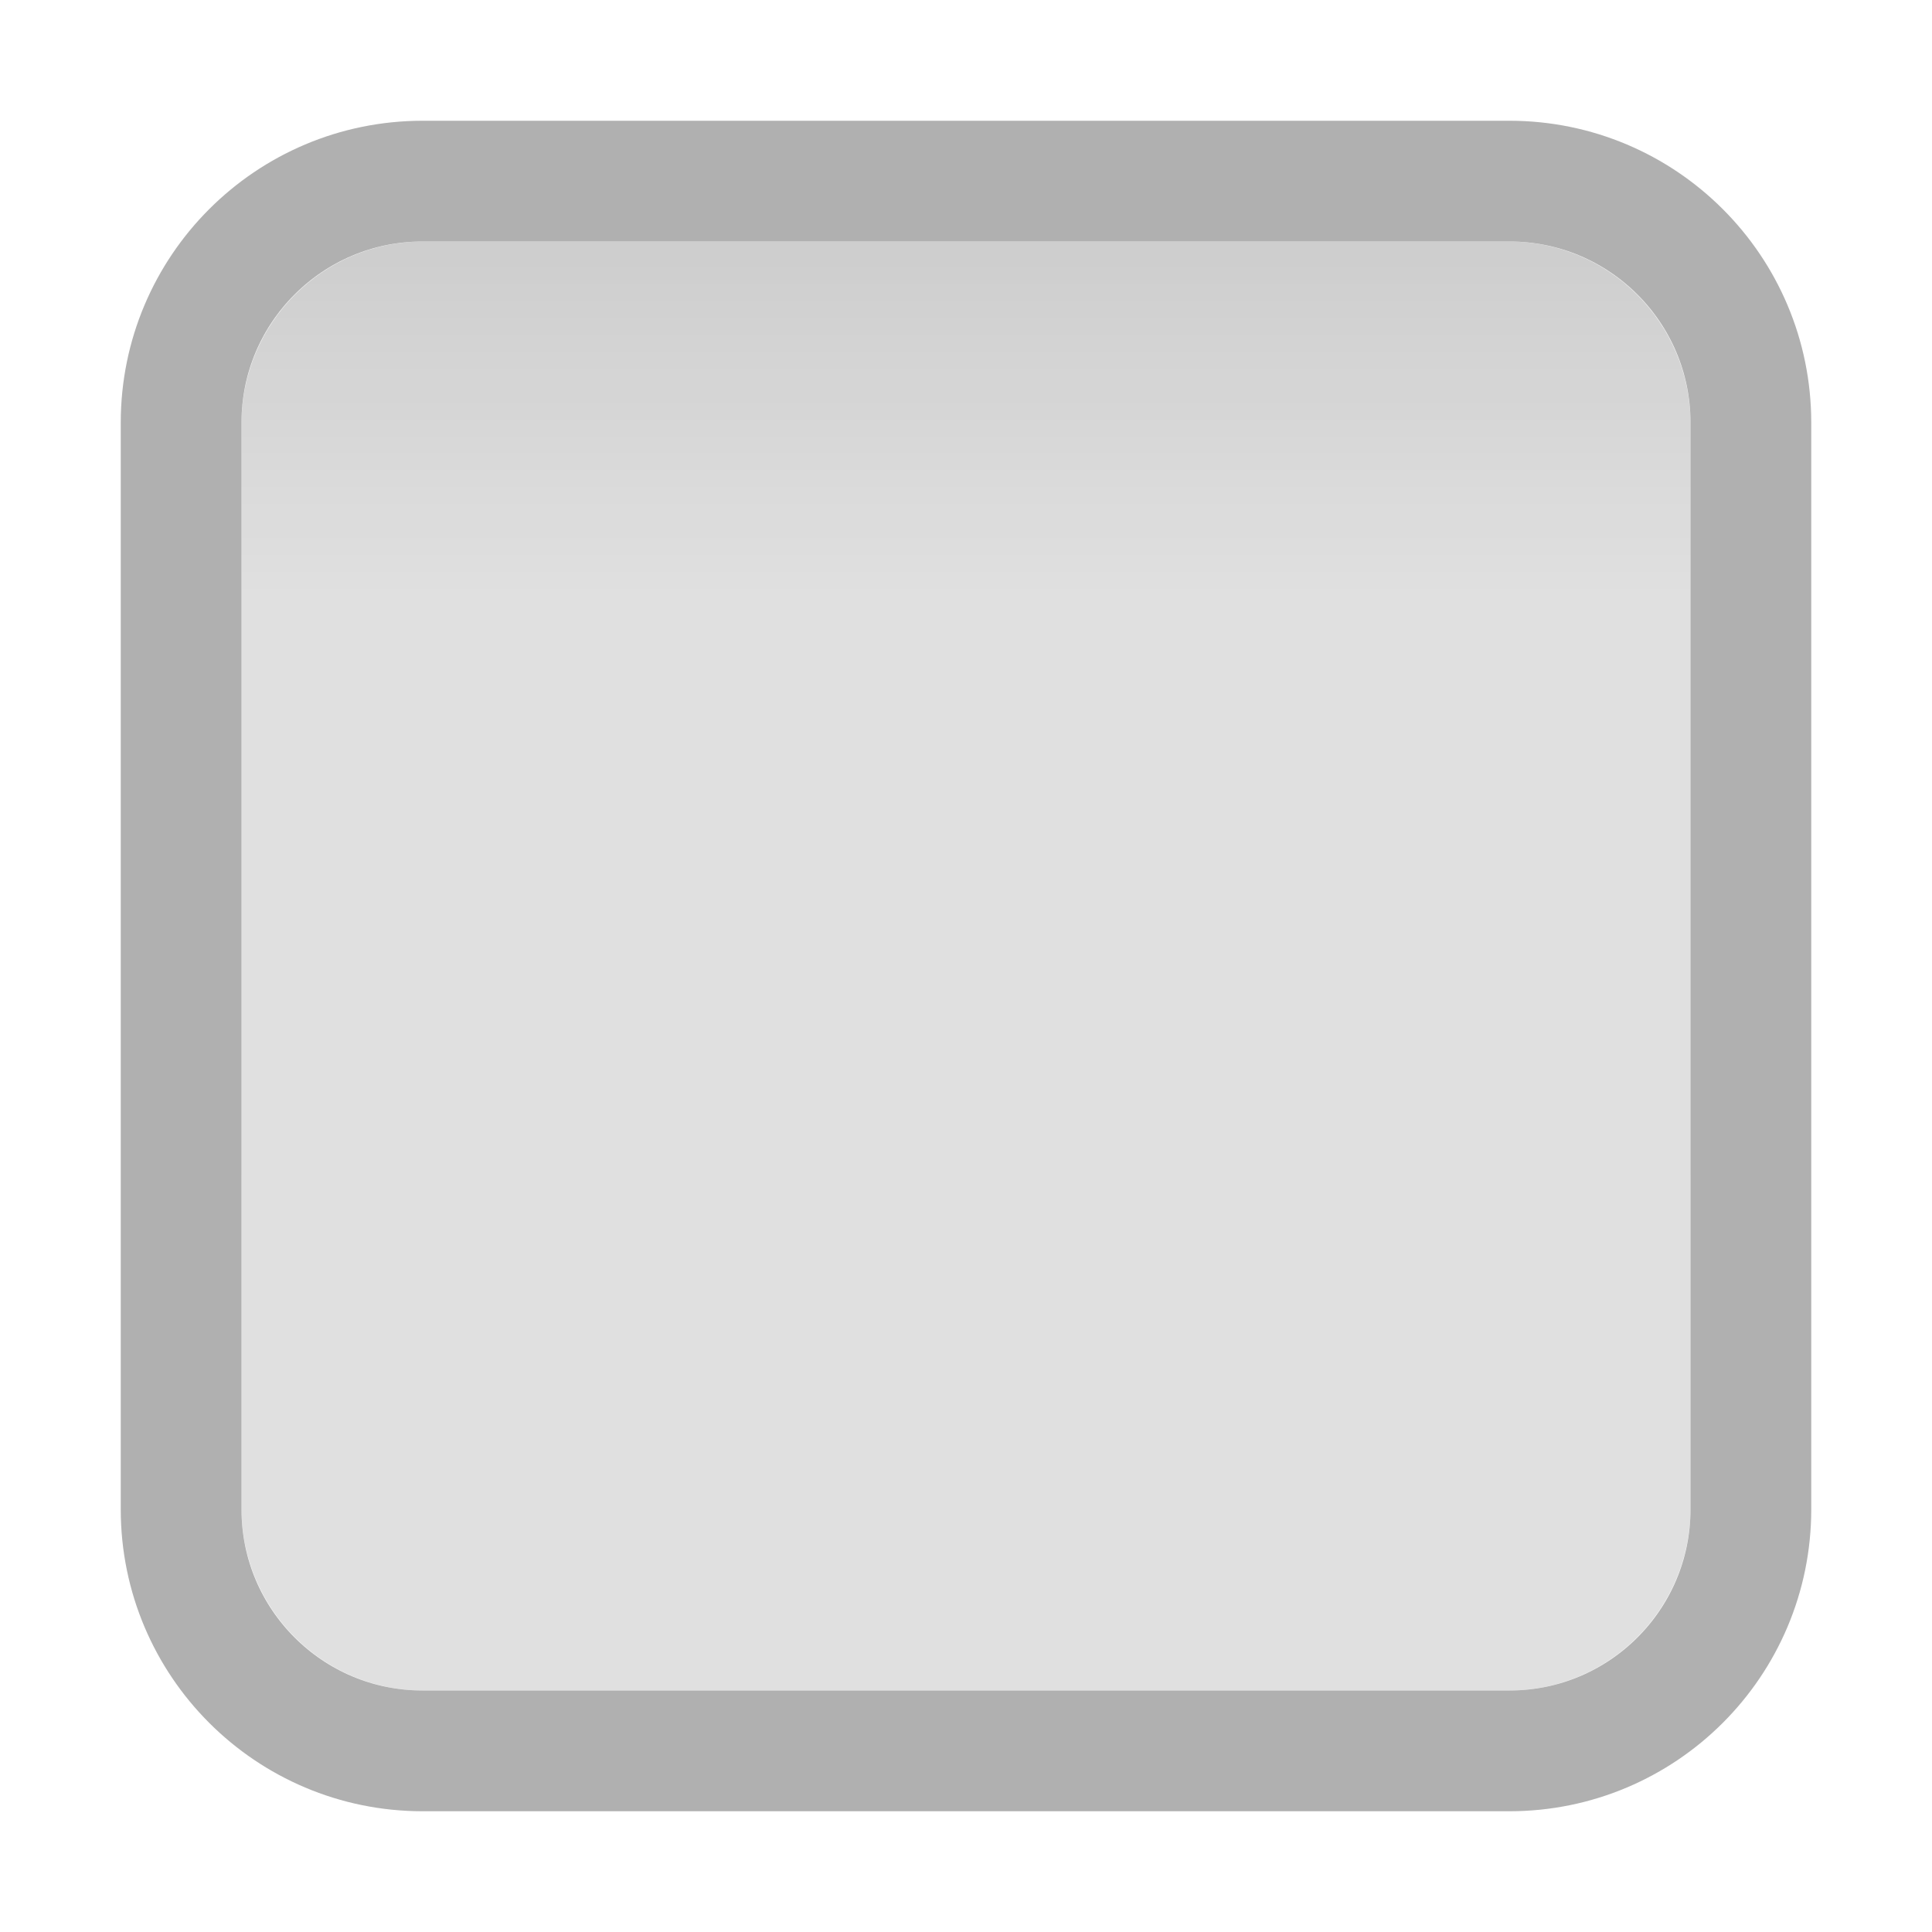
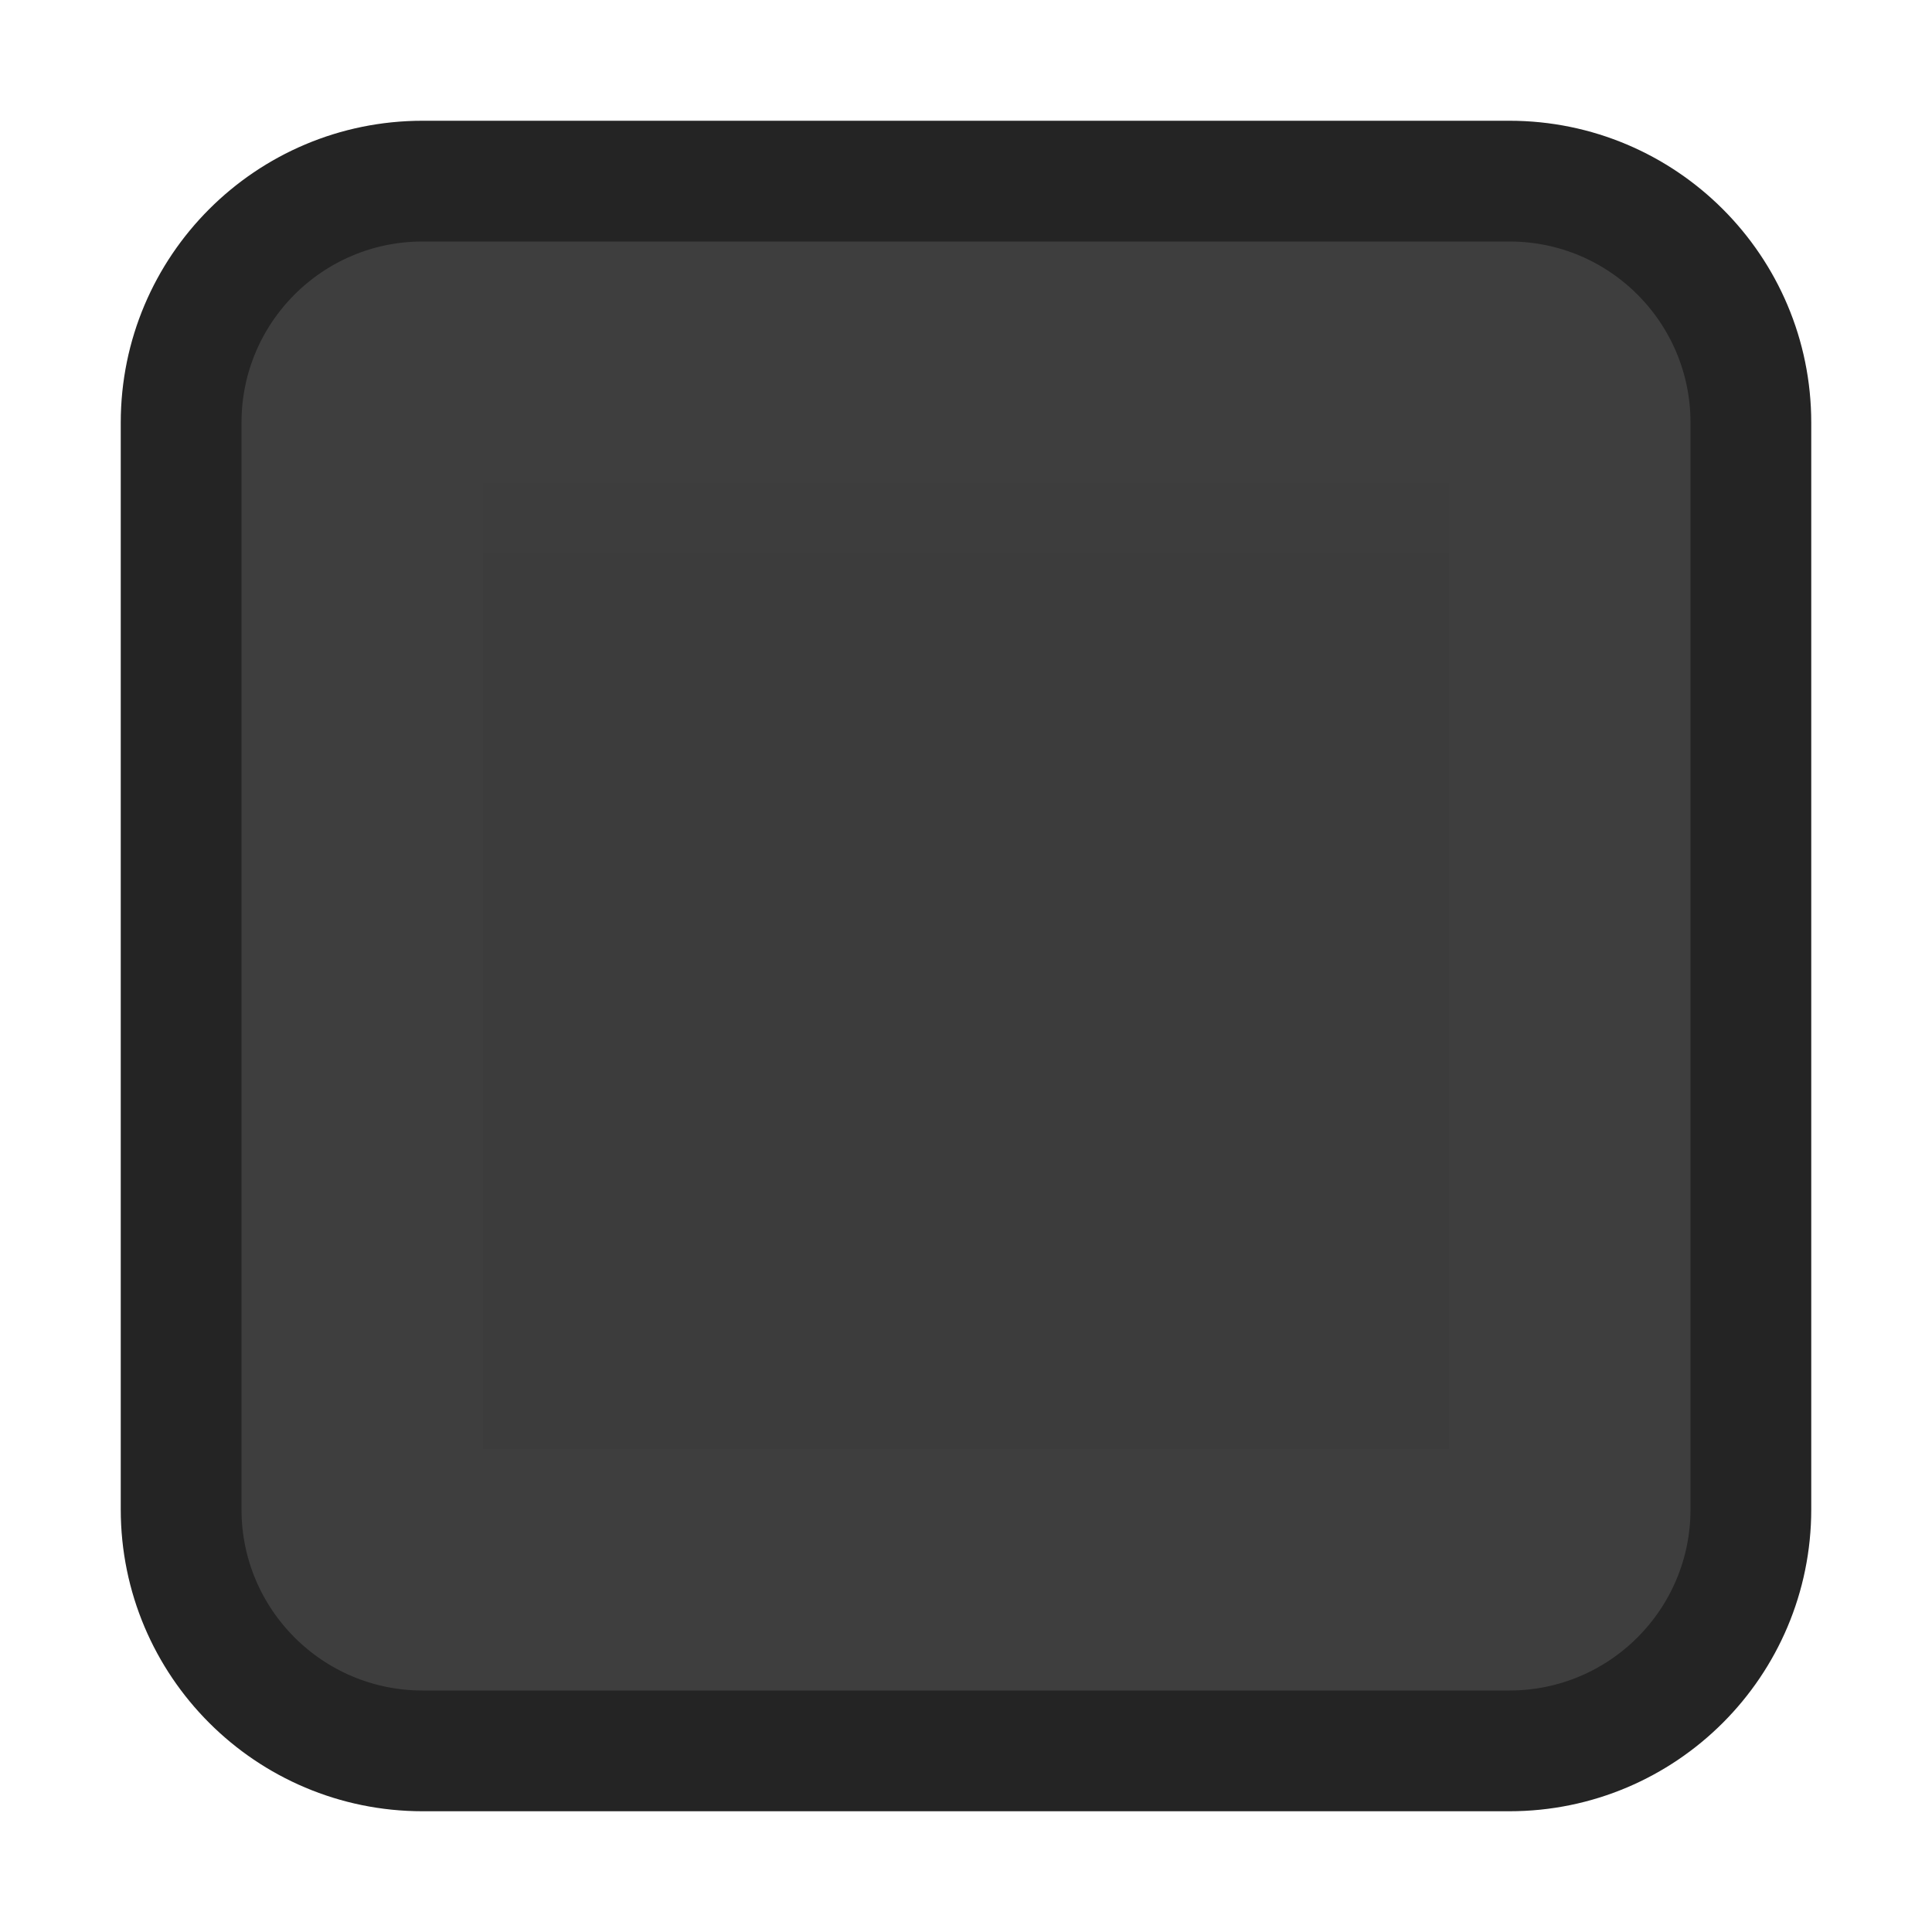
<svg xmlns="http://www.w3.org/2000/svg" xmlns:xlink="http://www.w3.org/1999/xlink" width="16" height="16" id="svg2" version="1.1">
  <defs id="defs4">
    <linearGradient id="linearGradient4024">
      <stop style="stop-color:#000000;stop-opacity:0.25;" offset="0" id="stop4026" />
      <stop style="stop-color:#000000;stop-opacity:0.4;" offset="1" id="stop4028" />
    </linearGradient>
    <linearGradient id="linearGradient3784">
-       <stop style="stop-color:#000000;stop-opacity:0.08;" offset="0" id="stop3786" />
-       <stop style="stop-color:#000000;stop-opacity:0;" offset="1" id="stop3789" />
+       <stop style="stop-color:#3b3b3b;stop-opacity:1;" offset="0" id="stop3786" />
+       <stop style="stop-color:#3b3b3b;stop-opacity:1;" offset="1" id="stop3789" />
    </linearGradient>
    <linearGradient id="linearGradient3770">
      <stop style="stop-color:#cccccc;stop-opacity:1;" offset="0" id="stop3772" />
      <stop id="stop3778" offset="0.173" style="stop-color:#f5f5f5;stop-opacity:1;" />
      <stop style="stop-color:#f5f5f5;stop-opacity:1;" offset="1" id="stop3774" />
    </linearGradient>
    <linearGradient id="linearGradient3767">
      <stop style="stop-color:#000000;stop-opacity:0.06;" offset="0" id="stop3769" />
      <stop style="stop-color:#000000;stop-opacity:0.02;" offset="1" id="stop3771" />
    </linearGradient>
    <linearGradient id="linearGradient3761">
      <stop style="stop-color:#020202;stop-opacity:1;" offset="0" id="stop3764" />
      <stop style="stop-color:#000000;stop-opacity:1;" offset="1" id="stop3766" />
    </linearGradient>
    <linearGradient id="linearGradient3786">
      <stop style="stop-color:#000000;stop-opacity:0.8;" offset="0" id="stop3788" />
      <stop style="stop-color:#000000;stop-opacity:1;" offset="1" id="stop3790" />
    </linearGradient>
    <linearGradient id="linearGradient3759">
      <stop style="stop-color:#ffffff;stop-opacity:0;" offset="0" id="stop3761" />
      <stop style="stop-color:#ffffff;stop-opacity:0.3;" offset="1" id="stop3763" />
    </linearGradient>
    <linearGradient xlink:href="#linearGradient3759" id="linearGradient3765" x1="8.05" y1="1044.092" x2="8.05" y2="1052.461" gradientUnits="userSpaceOnUse" gradientTransform="matrix(0.8666667,0,0,0.9333322,1.066667,70.12536)" />
    <linearGradient xlink:href="#linearGradient3786" id="linearGradient3792" x1="7.945" y1="1037.417" x2="8.04" y2="1051.256" gradientUnits="userSpaceOnUse" />
    <linearGradient xlink:href="#linearGradient3767" id="linearGradient3780" gradientUnits="userSpaceOnUse" gradientTransform="matrix(1,0,0,1.000002,7.9584105e-8,-0.00155298)" x1="8.029" y1="1038.428" x2="8.029" y2="1050.33" />
-     <linearGradient xlink:href="#linearGradient3784" id="linearGradient3791" x1="7.96" y1="1038.447" x2="7.96" y2="1041.303" gradientUnits="userSpaceOnUse" />
    <linearGradient xlink:href="#linearGradient4024" id="linearGradient4030" x1="8" y1="1040.362" x2="8" y2="1048.362" gradientUnits="userSpaceOnUse" />
  </defs>
  <g id="layer1" transform="translate(0,-1036.362)">
-     <rect style="fill:#e0e0e0;fill-opacity:1;stroke:none" id="rect3788" width="12" height="12" x="2" y="1038.362" rx="1.504" ry="1.509" />
    <rect style="fill:none;stroke:url(#linearGradient3765);stroke-width:1;stroke-opacity:1" id="rect3757" width="13" height="14" x="1.5" y="1037.862" rx="2.464" ry="2.487" />
-     <rect ry="1.509" rx="1.504" y="1038.362" x="2" height="12" width="12" id="rect3782" style="fill:url(#linearGradient3791);fill-opacity:1;stroke:none" />
-     <rect style="fill:none;stroke:#b0b0b0;stroke-width:1px;stroke-linecap:butt;stroke-linejoin:miter;stroke-opacity:1" id="rect3755" width="13" height="13" x="1.5" y="1037.862" rx="2" ry="2" />
+     <rect style="fill:#3e3e3e;stroke:#242424;stroke-width:1px;stroke-linecap:butt;stroke-linejoin:miter;stroke-opacity:1;fill-opacity:1" id="rect3755" width="13" height="13" x="1.5" y="1037.862" rx="2" ry="2" />
    <rect style="fill:none;stroke:url(#linearGradient3780);stroke-width:1;stroke-opacity:1;display:none" id="rect3765" width="11" height="11" x="2.5" y="1038.862" rx="0.945" ry="1.009" />
+     <rect style="fill:url(#linearGradient4030);fill-opacity:1;stroke:none;opacity:0.1" id="rect4022" width="8" height="8" x="4" y="1040.362" />
  </g>
</svg>
